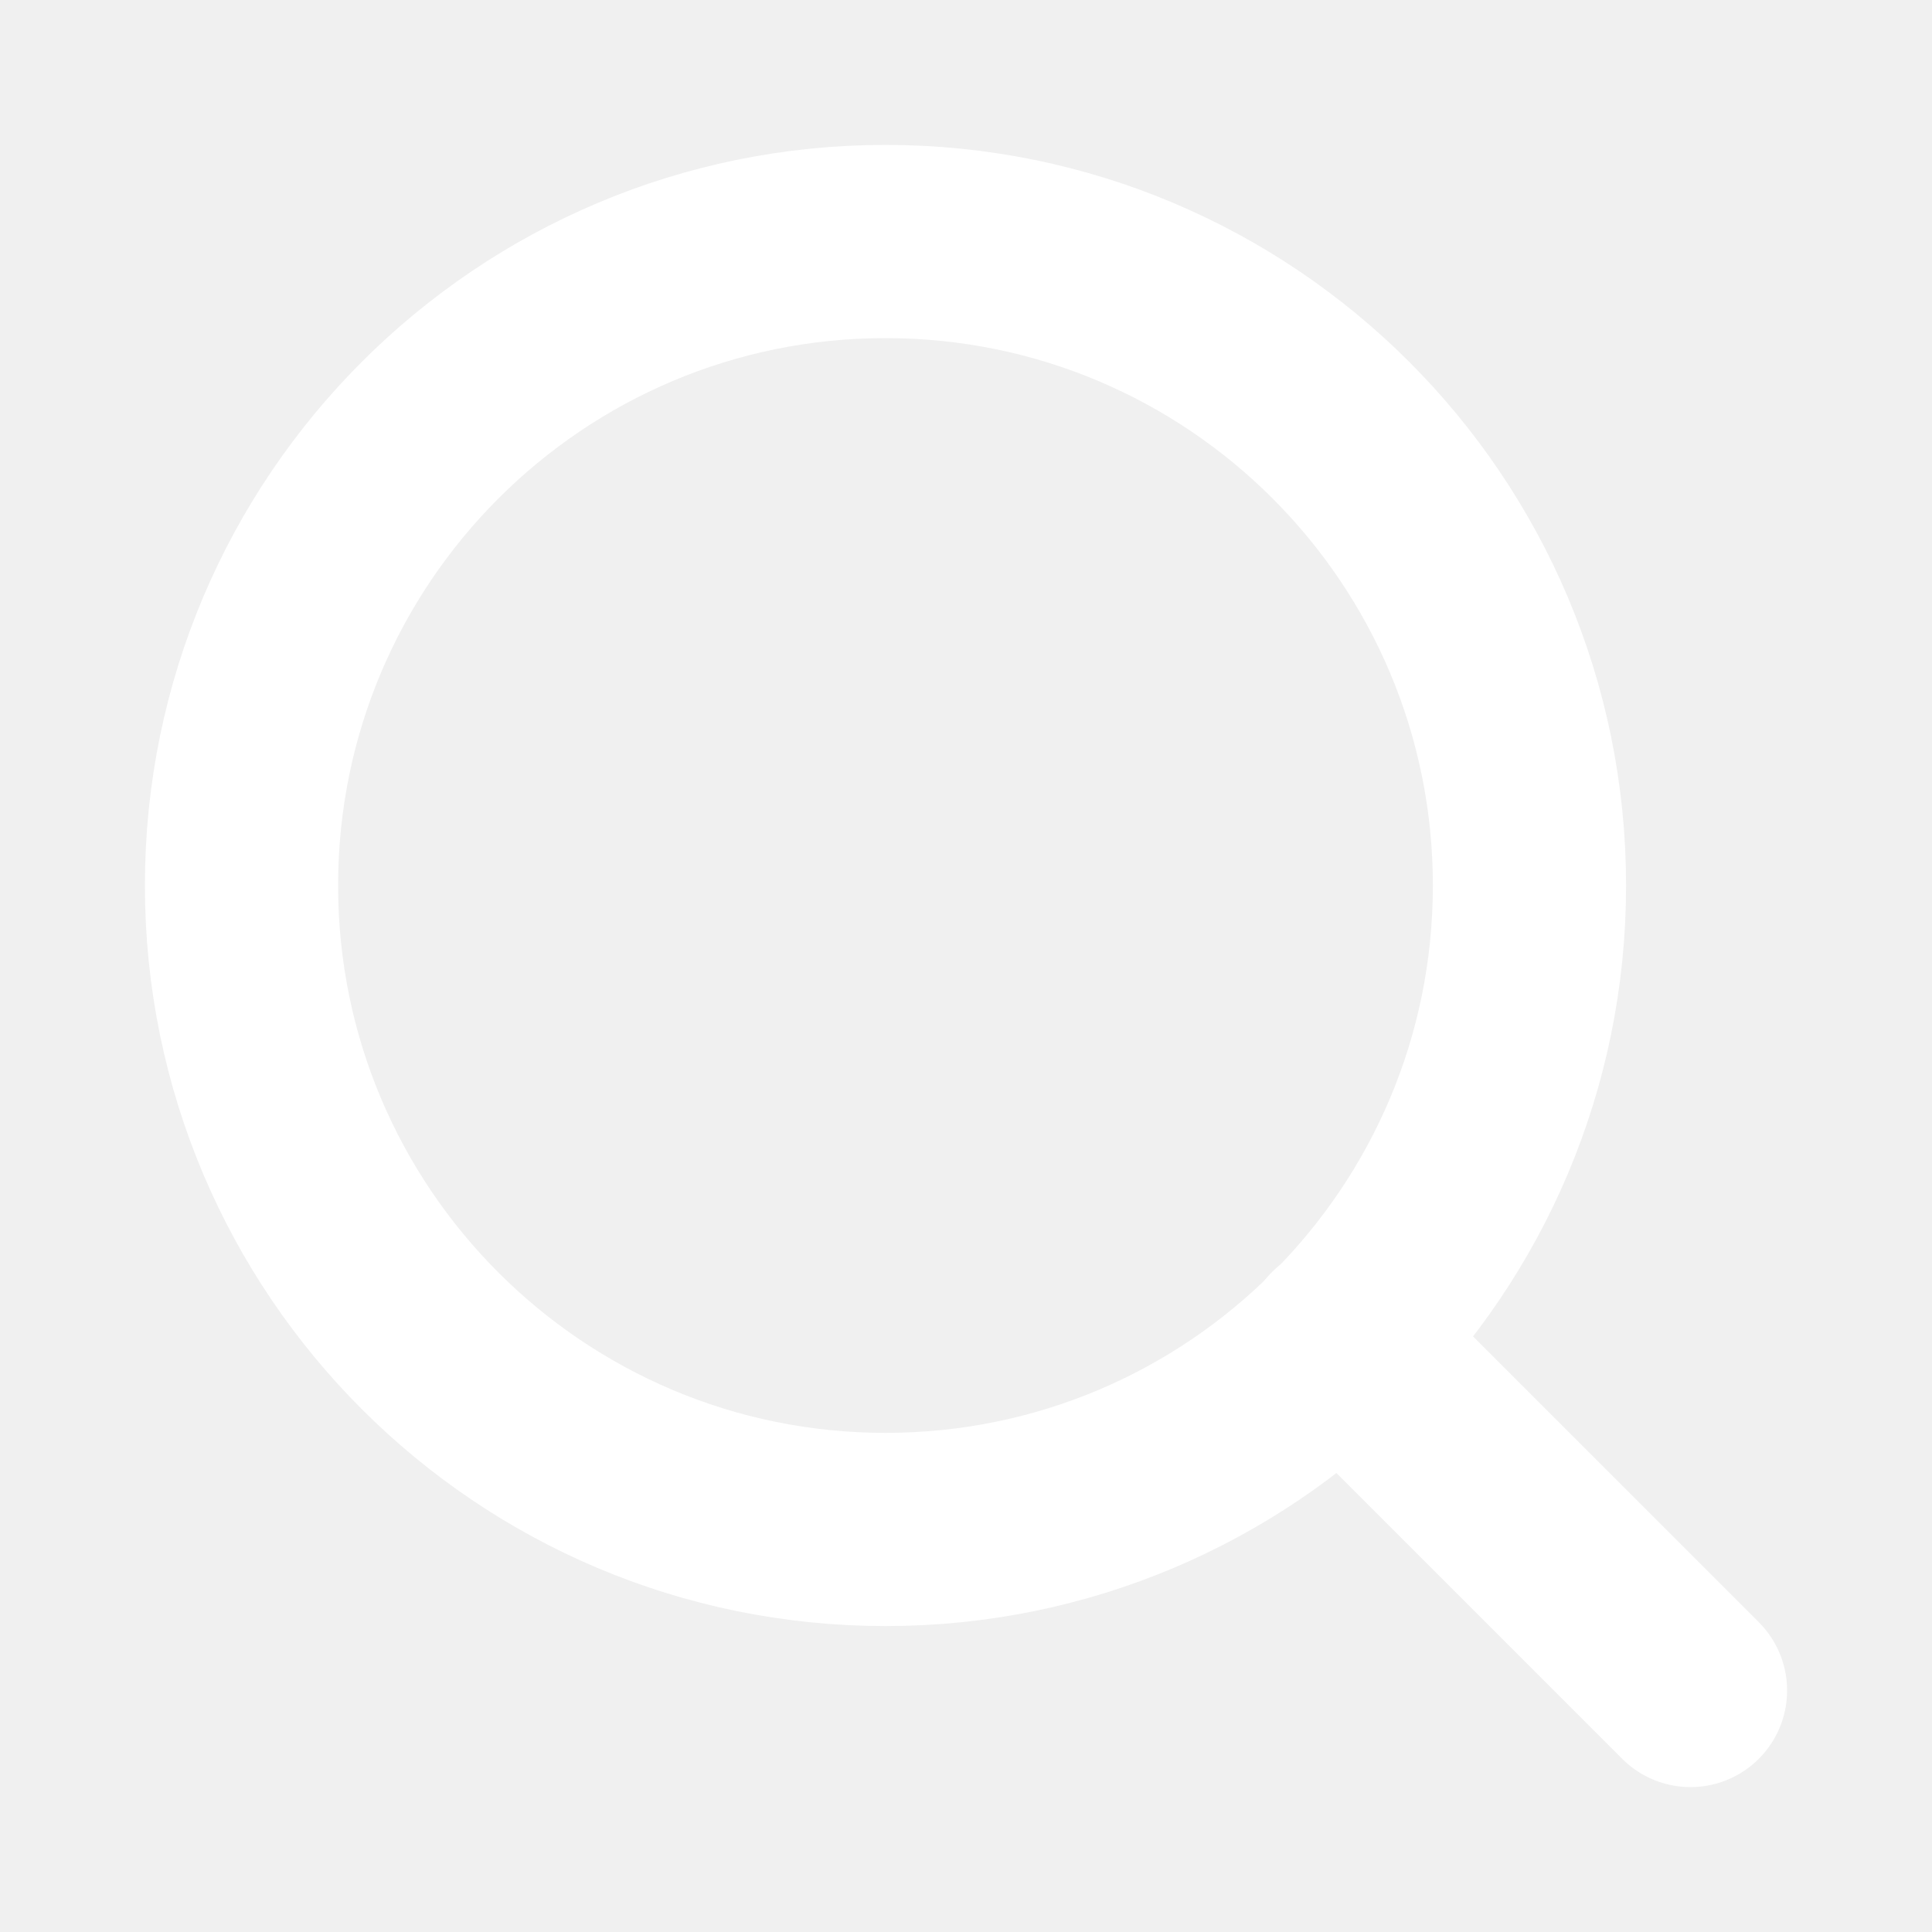
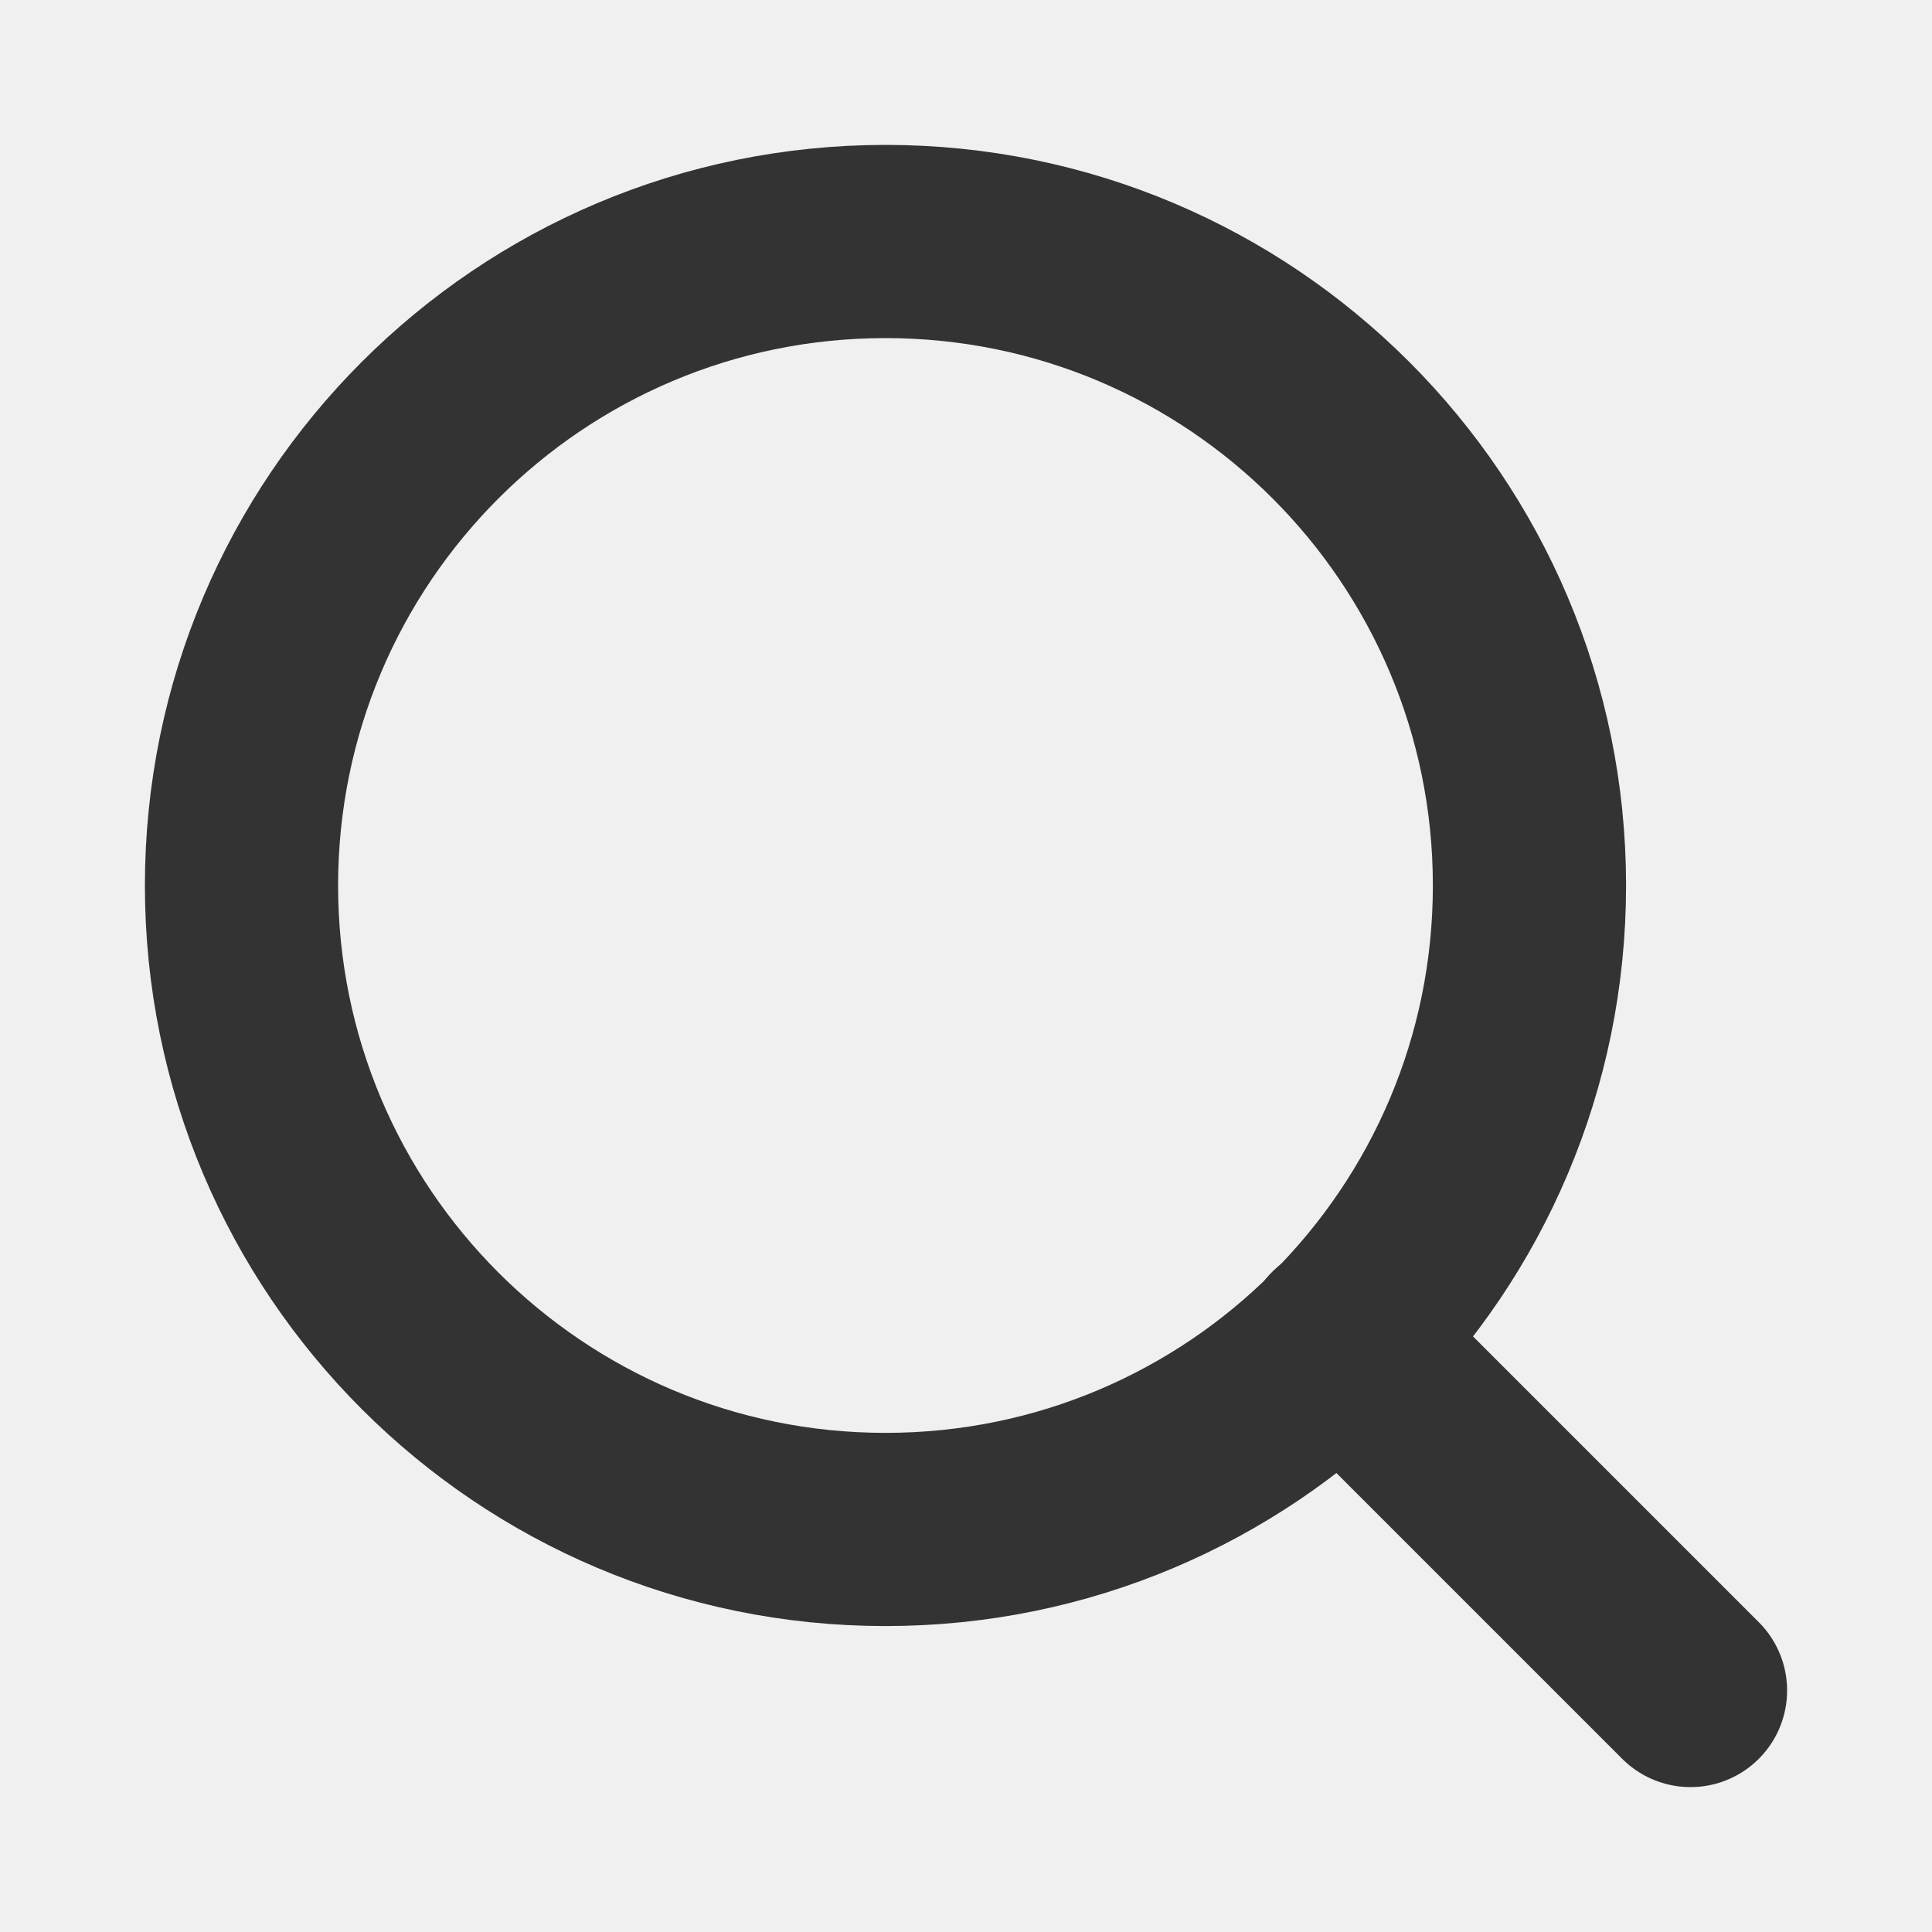
<svg xmlns="http://www.w3.org/2000/svg" width="20" height="20" viewBox="0 0 20 20" fill="none">
-   <path d="M9.167 15.833C12.849 15.833 15.833 12.849 15.833 9.167C15.833 5.485 12.849 2.5 9.167 2.5C5.485 2.5 2.5 5.485 2.5 9.167C2.5 12.849 5.485 15.833 9.167 15.833Z" stroke="white" stroke-width="2" stroke-linecap="round" stroke-linejoin="round" />
-   <path d="M17.5 17.5L13.875 13.875" stroke="white" stroke-width="2" stroke-linecap="round" stroke-linejoin="round" />
+   <path d="M9.167 15.833C12.849 15.833 15.833 12.849 15.833 9.167C15.833 5.485 12.849 2.5 9.167 2.5C5.485 2.5 2.5 5.485 2.5 9.167C2.5 12.849 5.485 15.833 9.167 15.833Z" stroke="#333333" stroke-width="2" stroke-linecap="round" stroke-linejoin="round" />
+   <path d="M17.5 17.5L13.875 13.875" stroke="#333333" stroke-width="2" stroke-linecap="round" stroke-linejoin="round" />
</svg>
